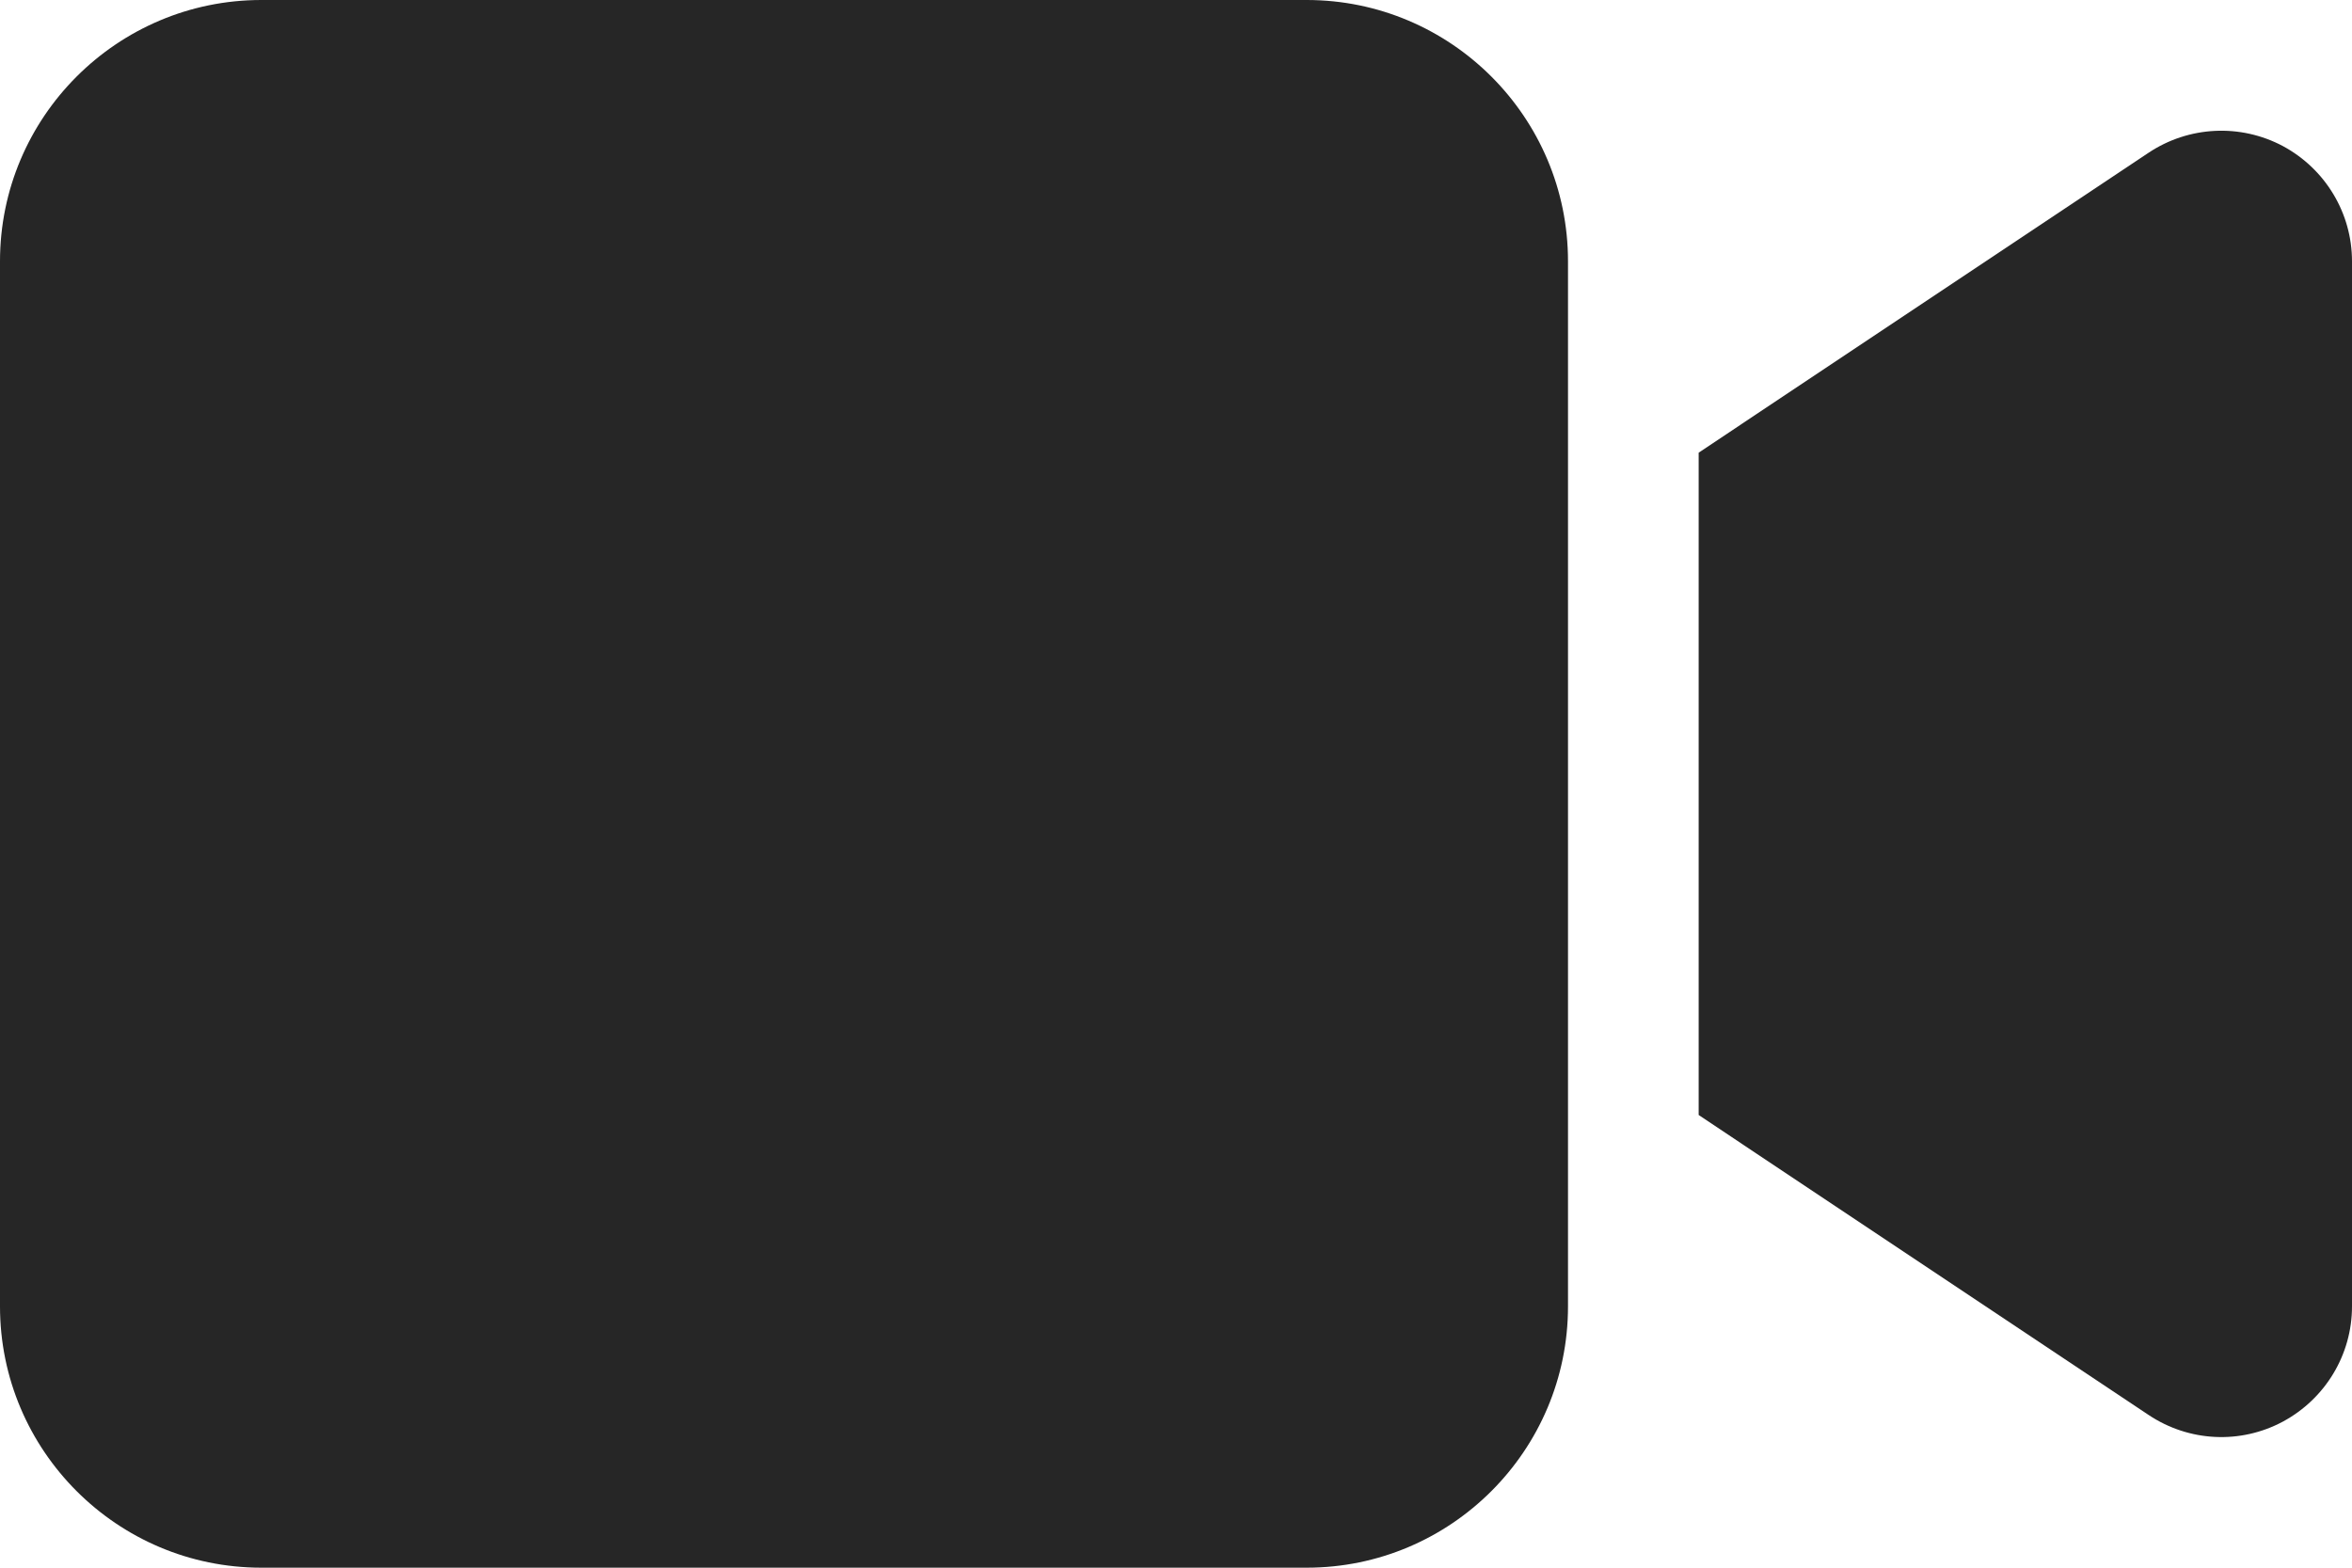
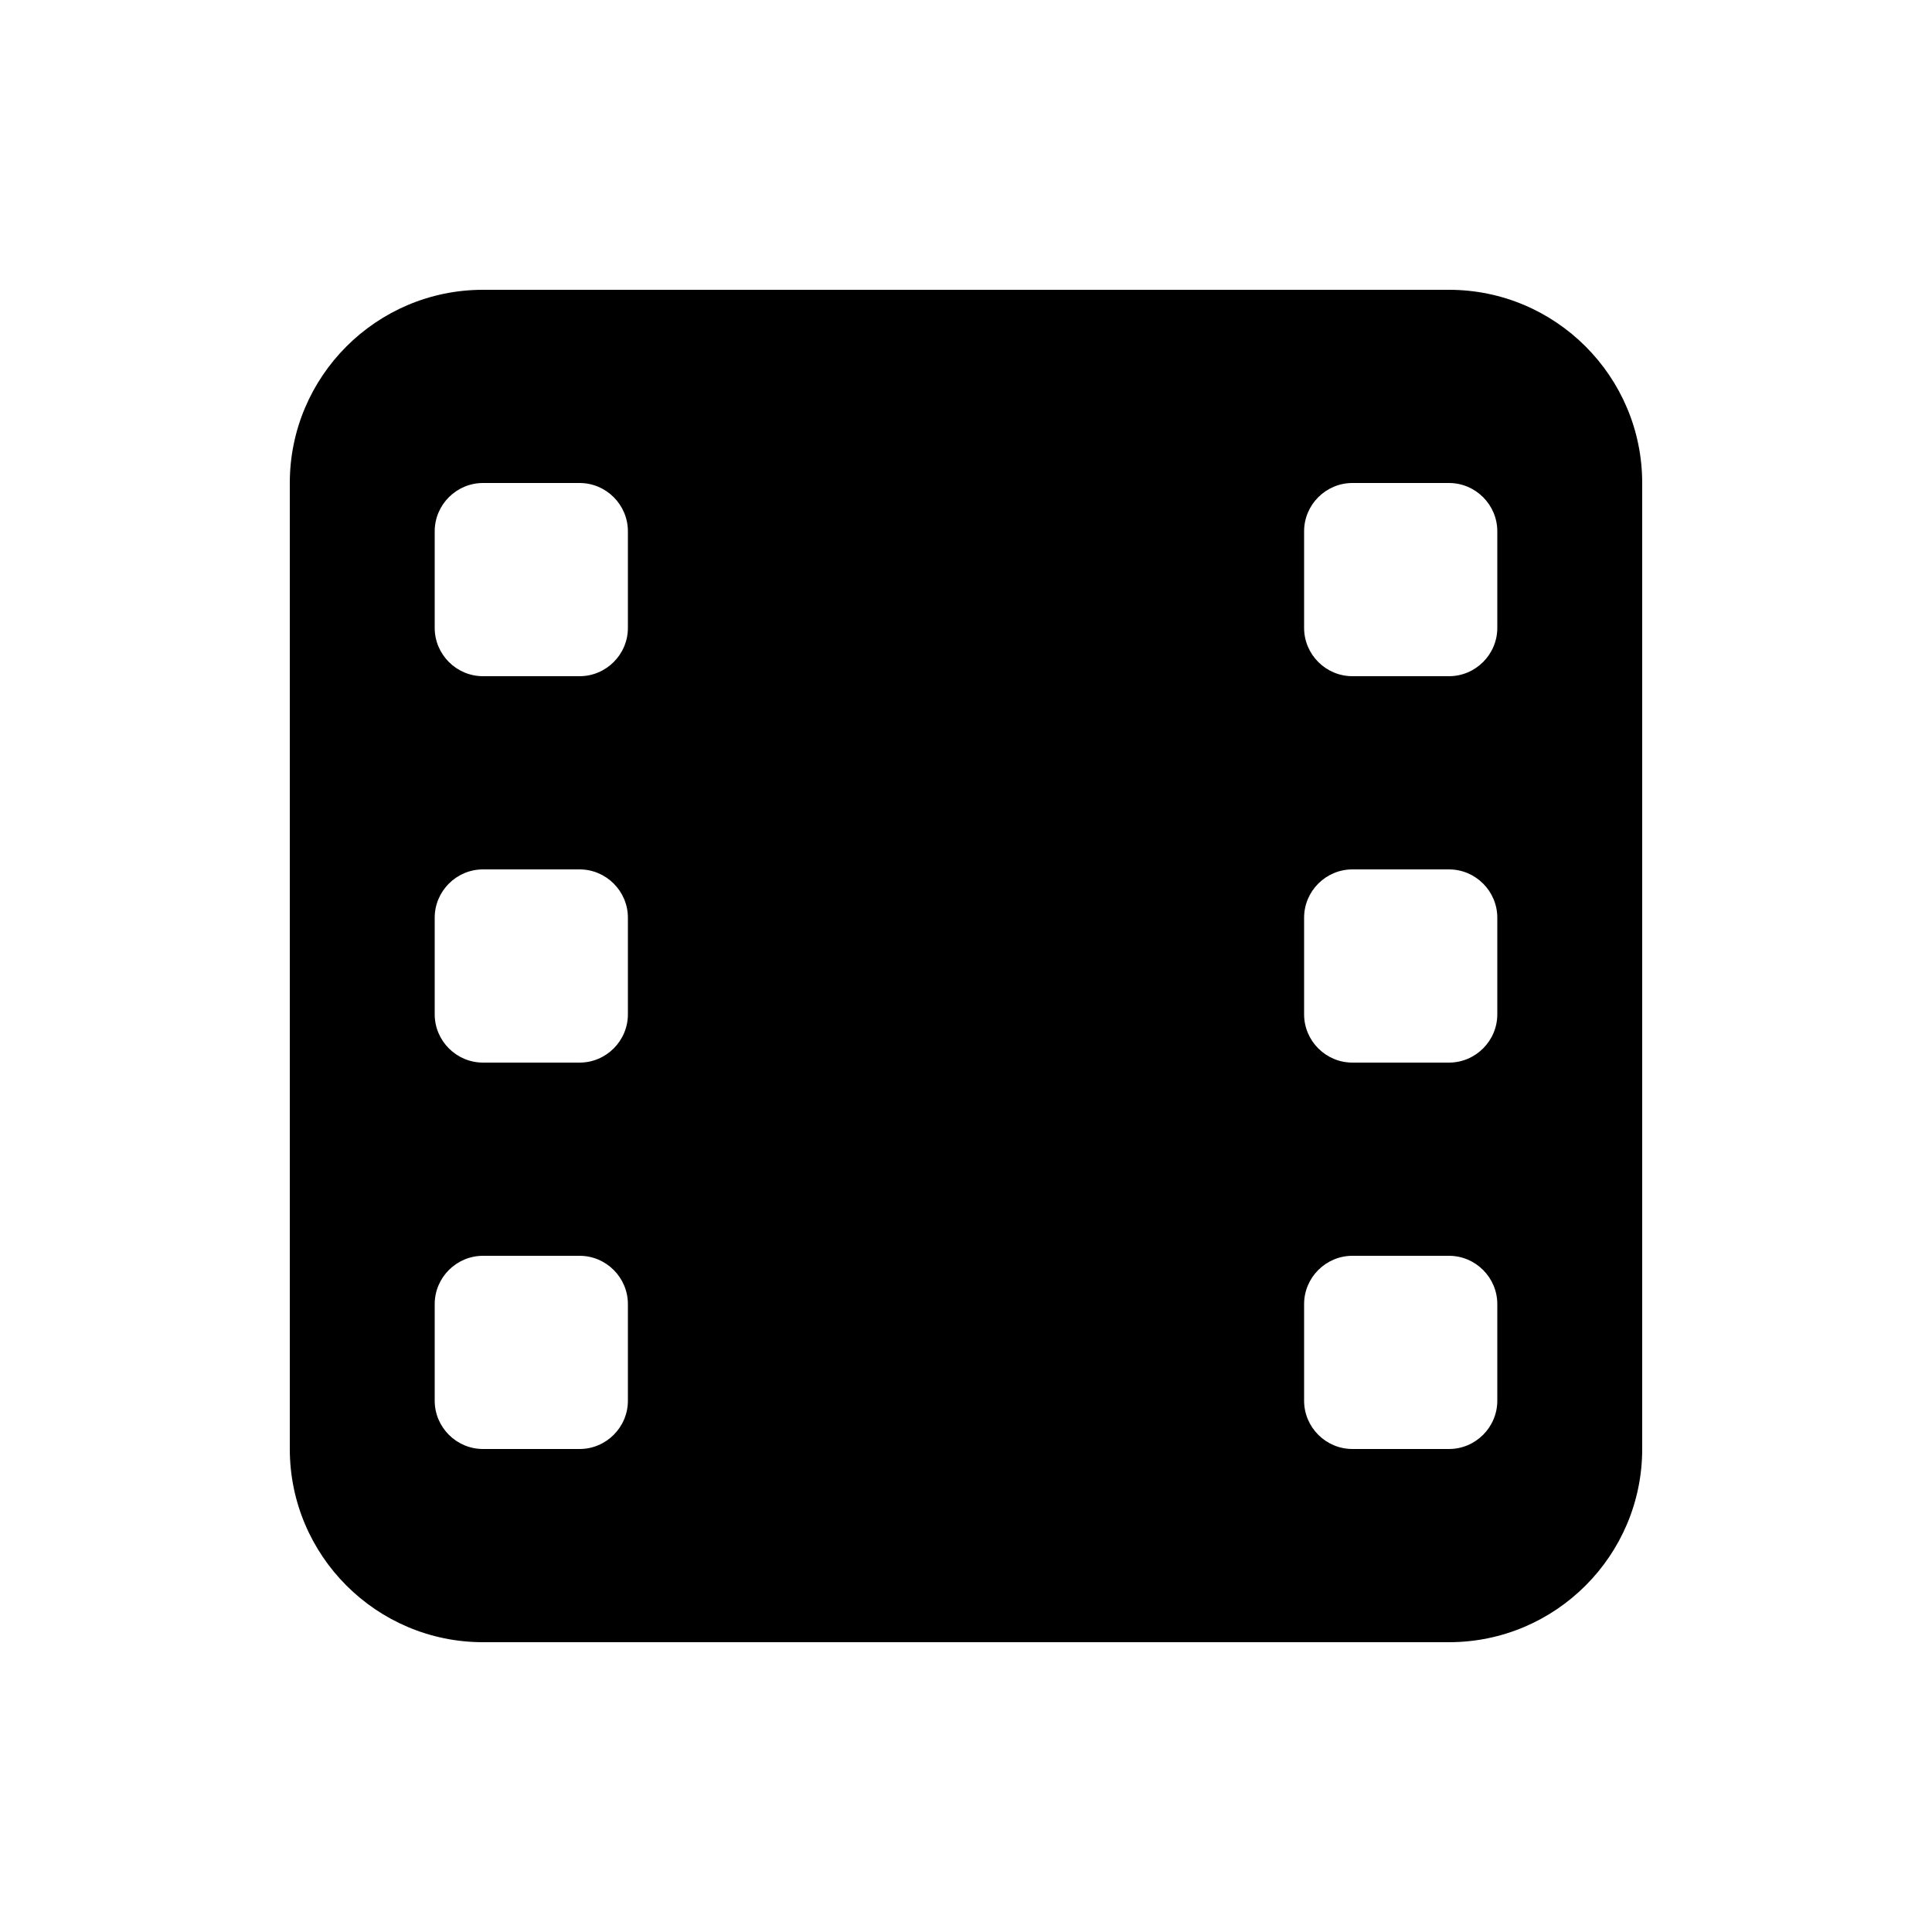
- <svg xmlns="http://www.w3.org/2000/svg" width="27" height="18" viewBox="0 0 27 18" fill="none">
-   <path d="M0 3C0 1.345 1.345 0 3 0H15C16.655 0 18 1.345 18 3V15C18 16.655 16.655 18 15 18H3C1.345 18 0 16.655 0 15V3ZM26.208 1.678C26.695 1.941 27 2.447 27 3V15C27 15.553 26.695 16.059 26.208 16.322C25.72 16.584 25.13 16.556 24.666 16.247L20.166 13.247L19.5 12.802V12V6V5.198L20.166 4.753L24.666 1.753C25.125 1.448 25.716 1.416 26.208 1.678Z" fill="#262626" />
+ <svg xmlns="http://www.w3.org/2000/svg" viewBox="0 0 640 640">
+   <path d="M96 160C96 124.7 124.7 96 160 96L480 96C515.3 96 544 124.7 544 160L544 480C544 515.3 515.3 544 480 544L160 544C124.7 544 96 515.3 96 480L96 160zM144 432L144 464C144 472.8 151.2 480 160 480L192 480C200.8 480 208 472.8 208 464L208 432C208 423.2 200.8 416 192 416L160 416C151.2 416 144 423.2 144 432zM448 416C439.2 416 432 423.2 432 432L432 464C432 472.8 439.2 480 448 480L480 480C488.8 480 496 472.8 496 464L496 432C496 423.2 488.8 416 480 416L448 416zM144 304L144 336C144 344.8 151.2 352 160 352L192 352C200.8 352 208 344.8 208 336L208 304C208 295.2 200.8 288 192 288L160 288C151.2 288 144 295.2 144 304zM448 288C439.2 288 432 295.2 432 304L432 336C432 344.8 439.2 352 448 352L480 352C488.8 352 496 344.8 496 336L496 304C496 295.2 488.8 288 480 288L448 288zM144 176L144 208C144 216.8 151.2 224 160 224L192 224C200.8 224 208 216.8 208 208L208 176C208 167.2 200.8 160 192 160L160 160C151.2 160 144 167.2 144 176zM448 160C439.2 160 432 167.2 432 176L432 208C432 216.8 439.2 224 448 224L480 224C488.8 224 496 216.8 496 208L496 176C496 167.2 488.8 160 480 160L448 160z" />
</svg>
